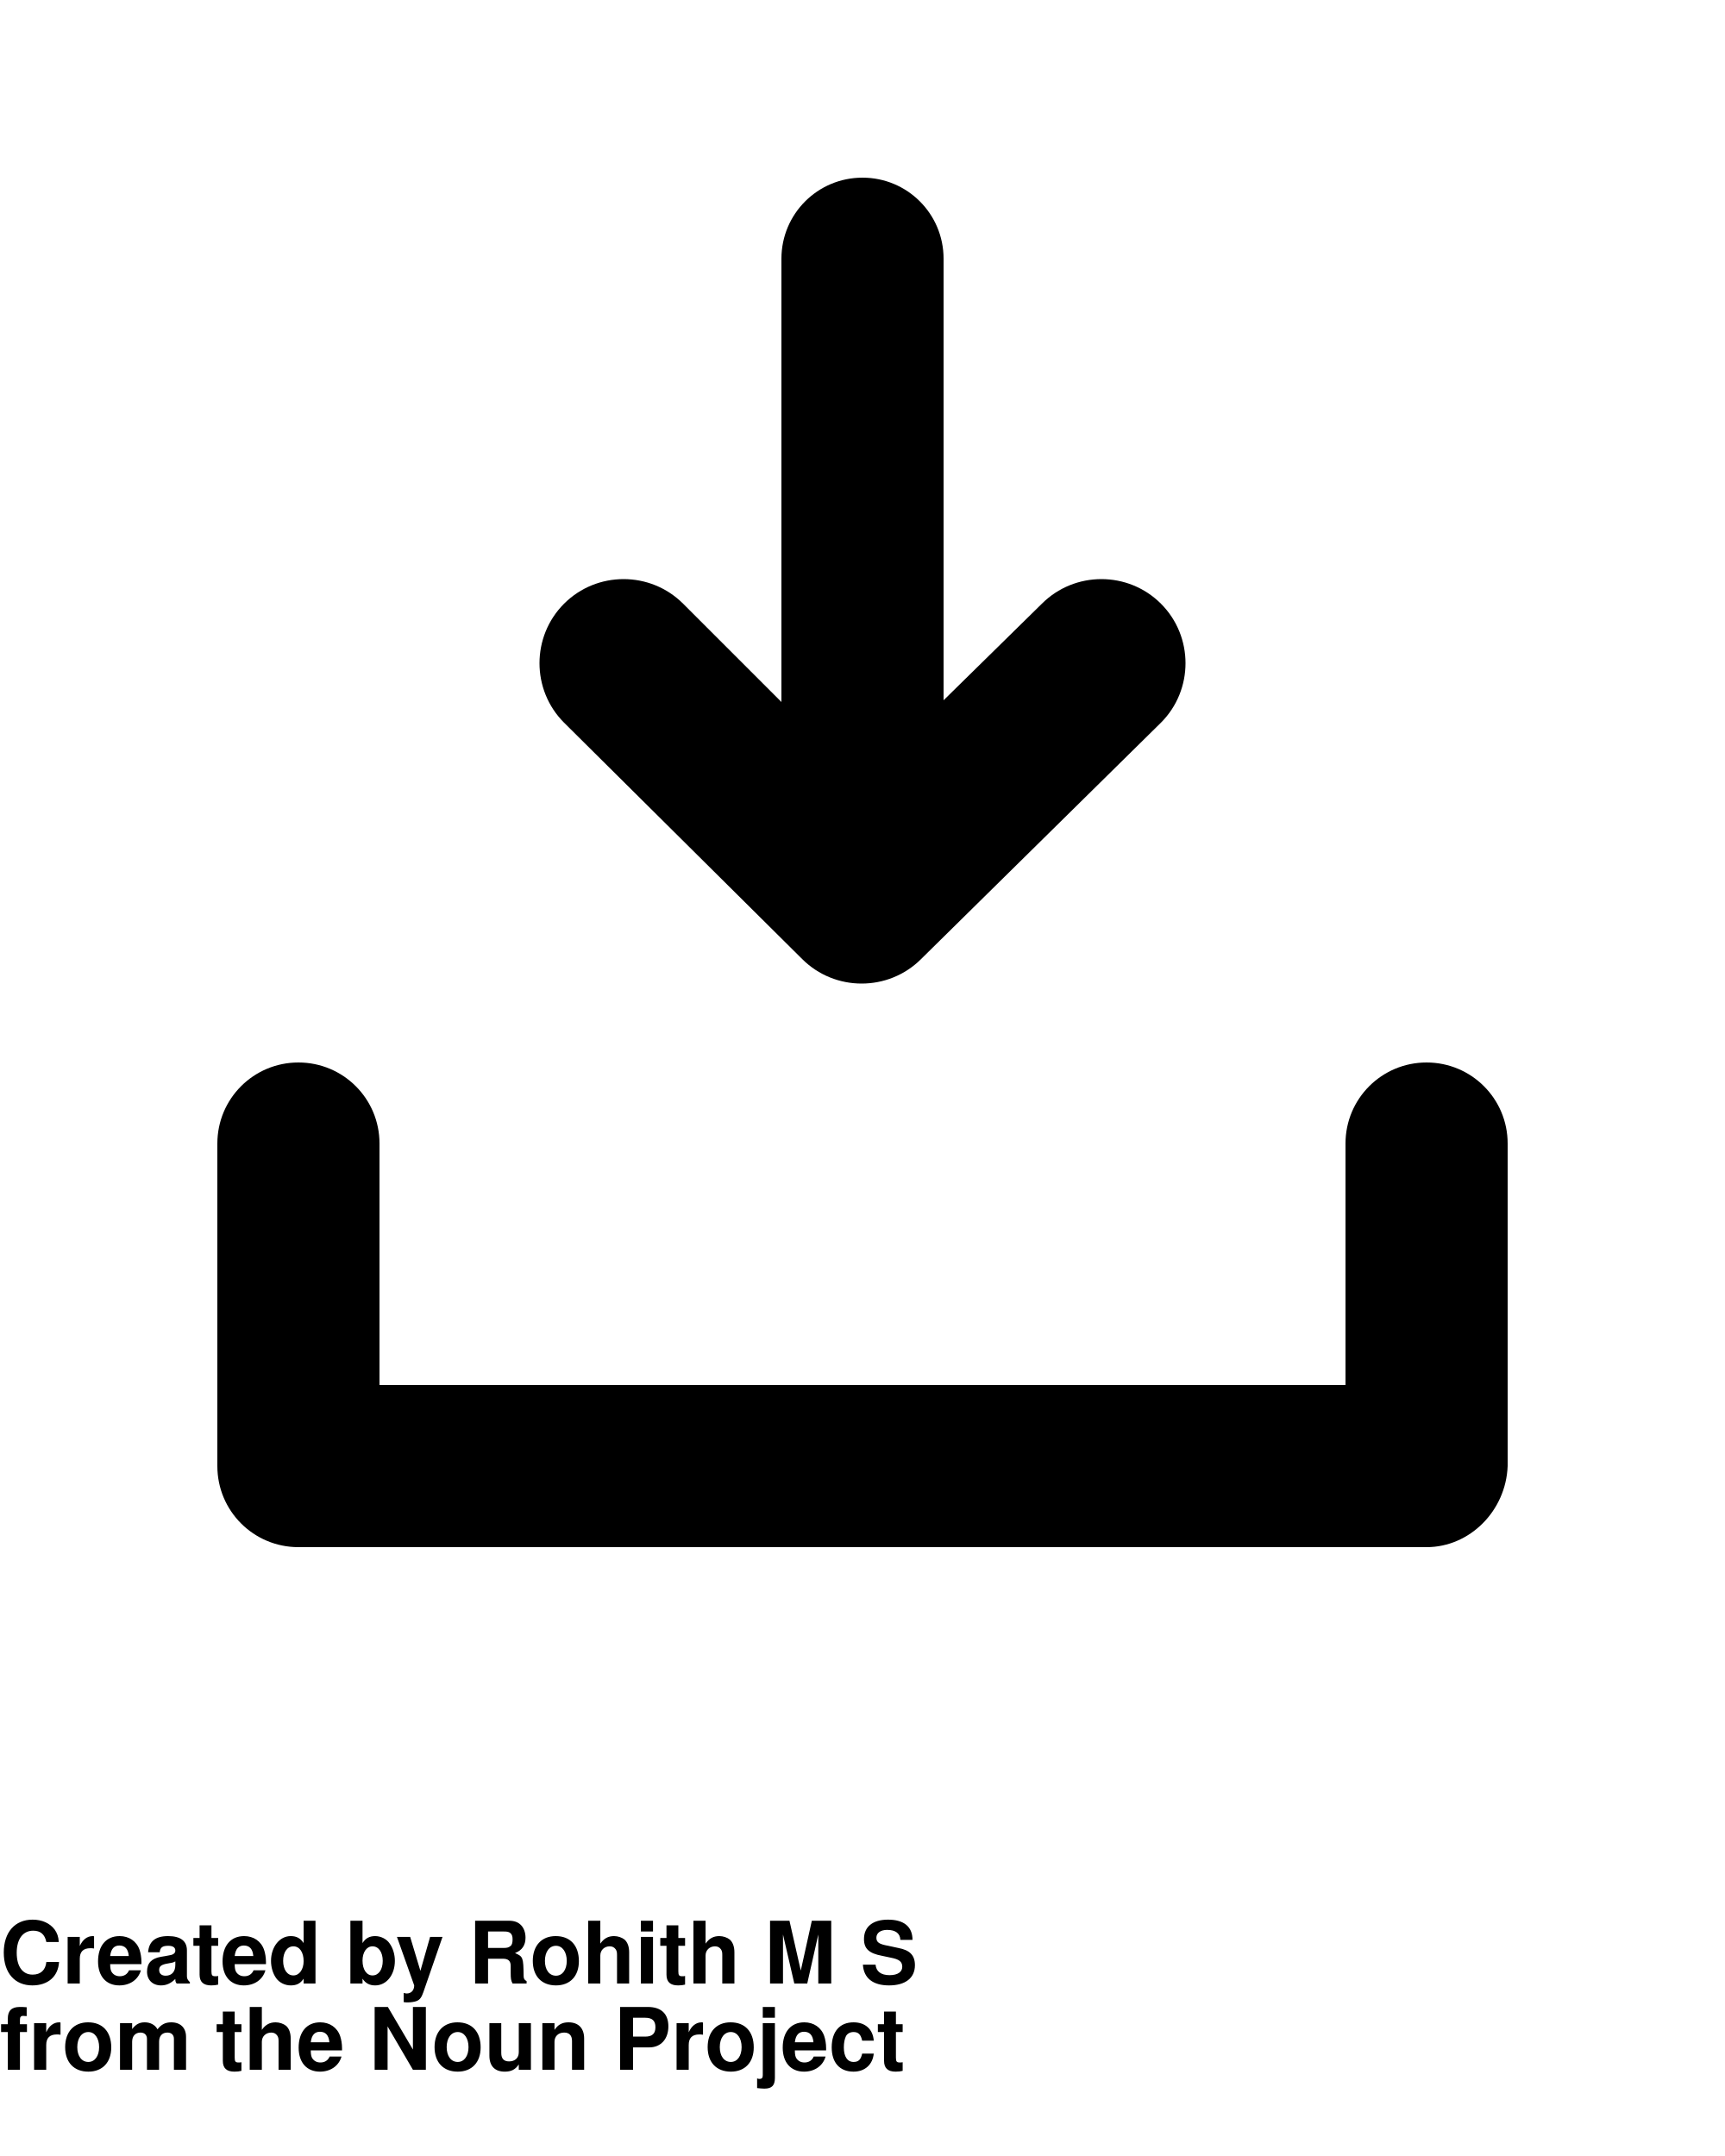
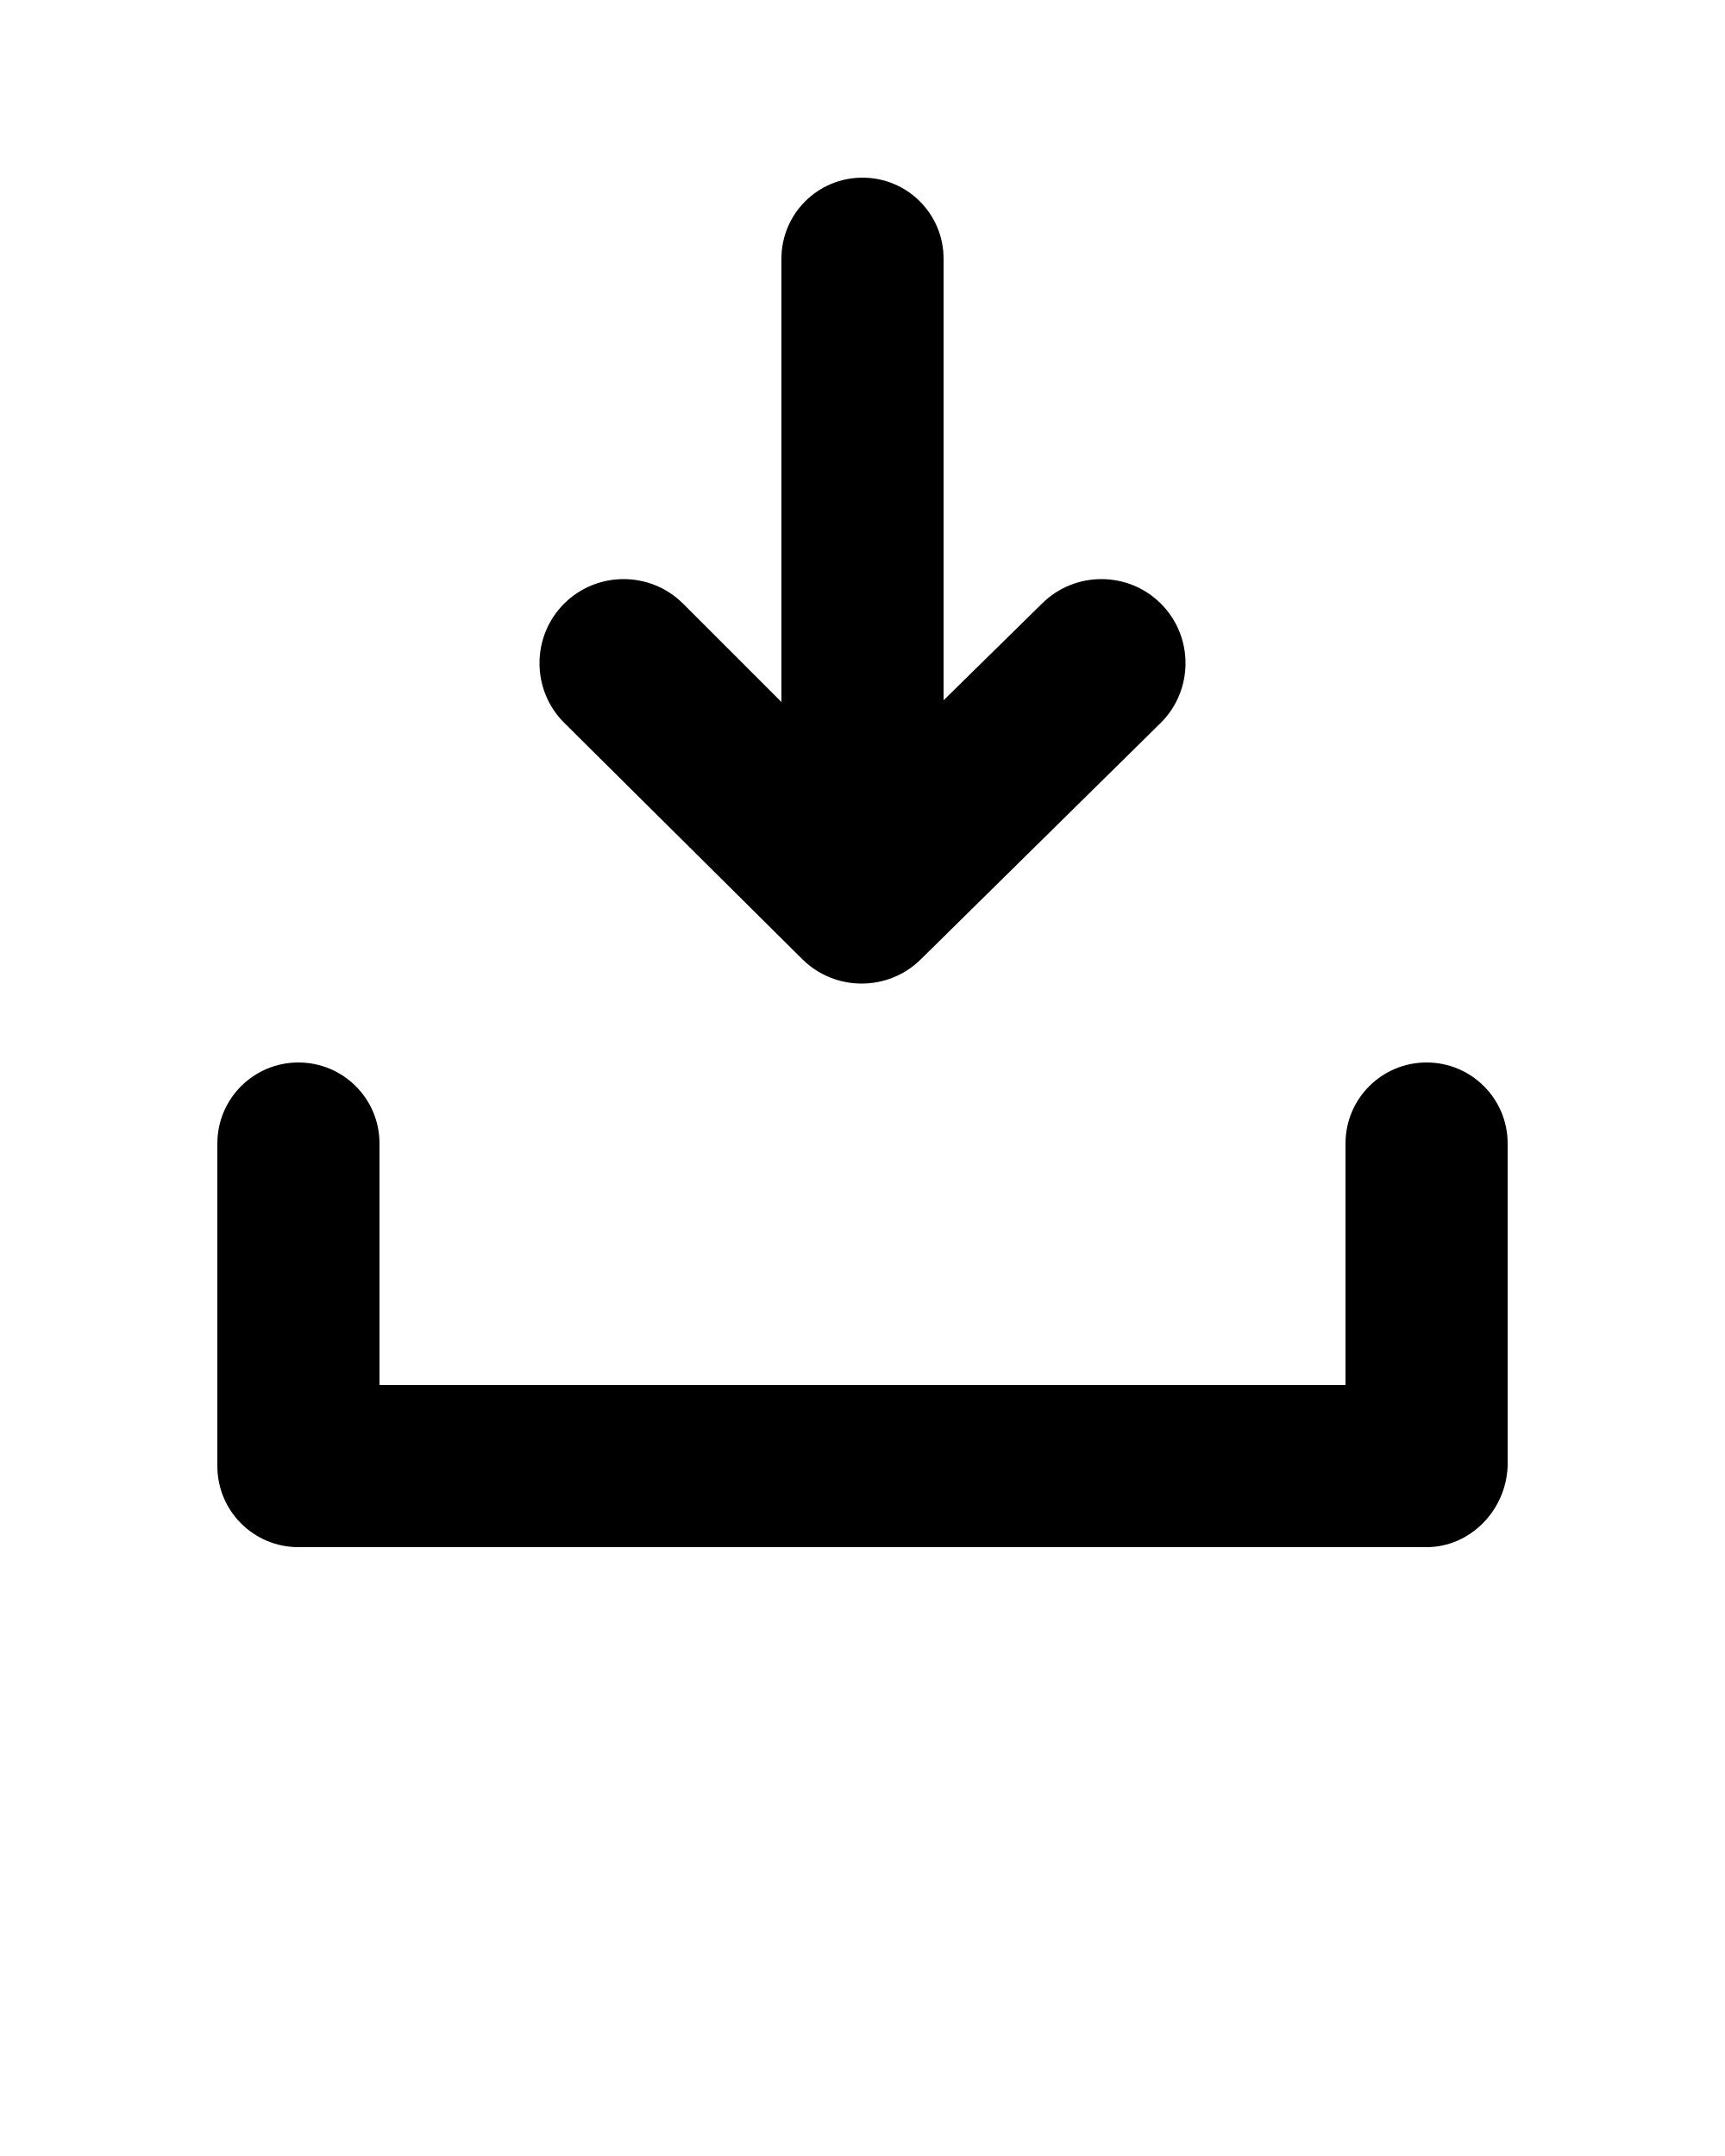
<svg xmlns="http://www.w3.org/2000/svg" version="1.1" x="0px" y="0px" viewBox="0 0 100 125" style="enable-background:new 0 0 100 100;" xml:space="preserve">
  <style type="text/css">
	.st0{fill-rule:evenodd;clip-rule:evenodd;}
</style>
  <path class="st0" d="M82.7,89.7H17.3c-2.6,0-4.7-2.1-4.7-4.7V66.3c0-2.6,2.1-4.7,4.7-4.7c2.6,0,4.7,2.1,4.7,4.7v14h56v-14  c0-2.6,2.1-4.7,4.7-4.7c2.6,0,4.7,2.1,4.7,4.7V85C87.3,87.6,85.2,89.7,82.7,89.7z M53.4,55.6c-1.9,1.9-5,1.9-6.9,0L32.7,41.9  c-1.9-1.9-1.9-5,0-6.9c1.9-1.9,5-1.9,6.9,0l5.7,5.7V15c0-2.6,2.1-4.7,4.7-4.7c2.6,0,4.7,2.1,4.7,4.7v25.6l5.7-5.6  c1.9-1.9,5-1.9,6.9,0c1.9,1.9,1.9,5,0,6.9L53.4,55.6z" />
-   <text x="0" y="115" fill="#000000" font-size="5px" font-weight="bold" font-family="'Helvetica Neue', Helvetica, Arial-Unicode, Arial, Sans-serif">Created by Rohith M S</text>
-   <text x="0" y="120" fill="#000000" font-size="5px" font-weight="bold" font-family="'Helvetica Neue', Helvetica, Arial-Unicode, Arial, Sans-serif">from the Noun Project</text>
+   <text x="0" y="115" fill="#000000" font-size="5px" font-weight="bold" font-family="'Helvetica Neue', Helvetica, Arial-Unicode, Arial, Sans-serif" />
+   <text x="0" y="120" fill="#000000" font-size="5px" font-weight="bold" font-family="'Helvetica Neue', Helvetica, Arial-Unicode, Arial, Sans-serif" />
</svg>
